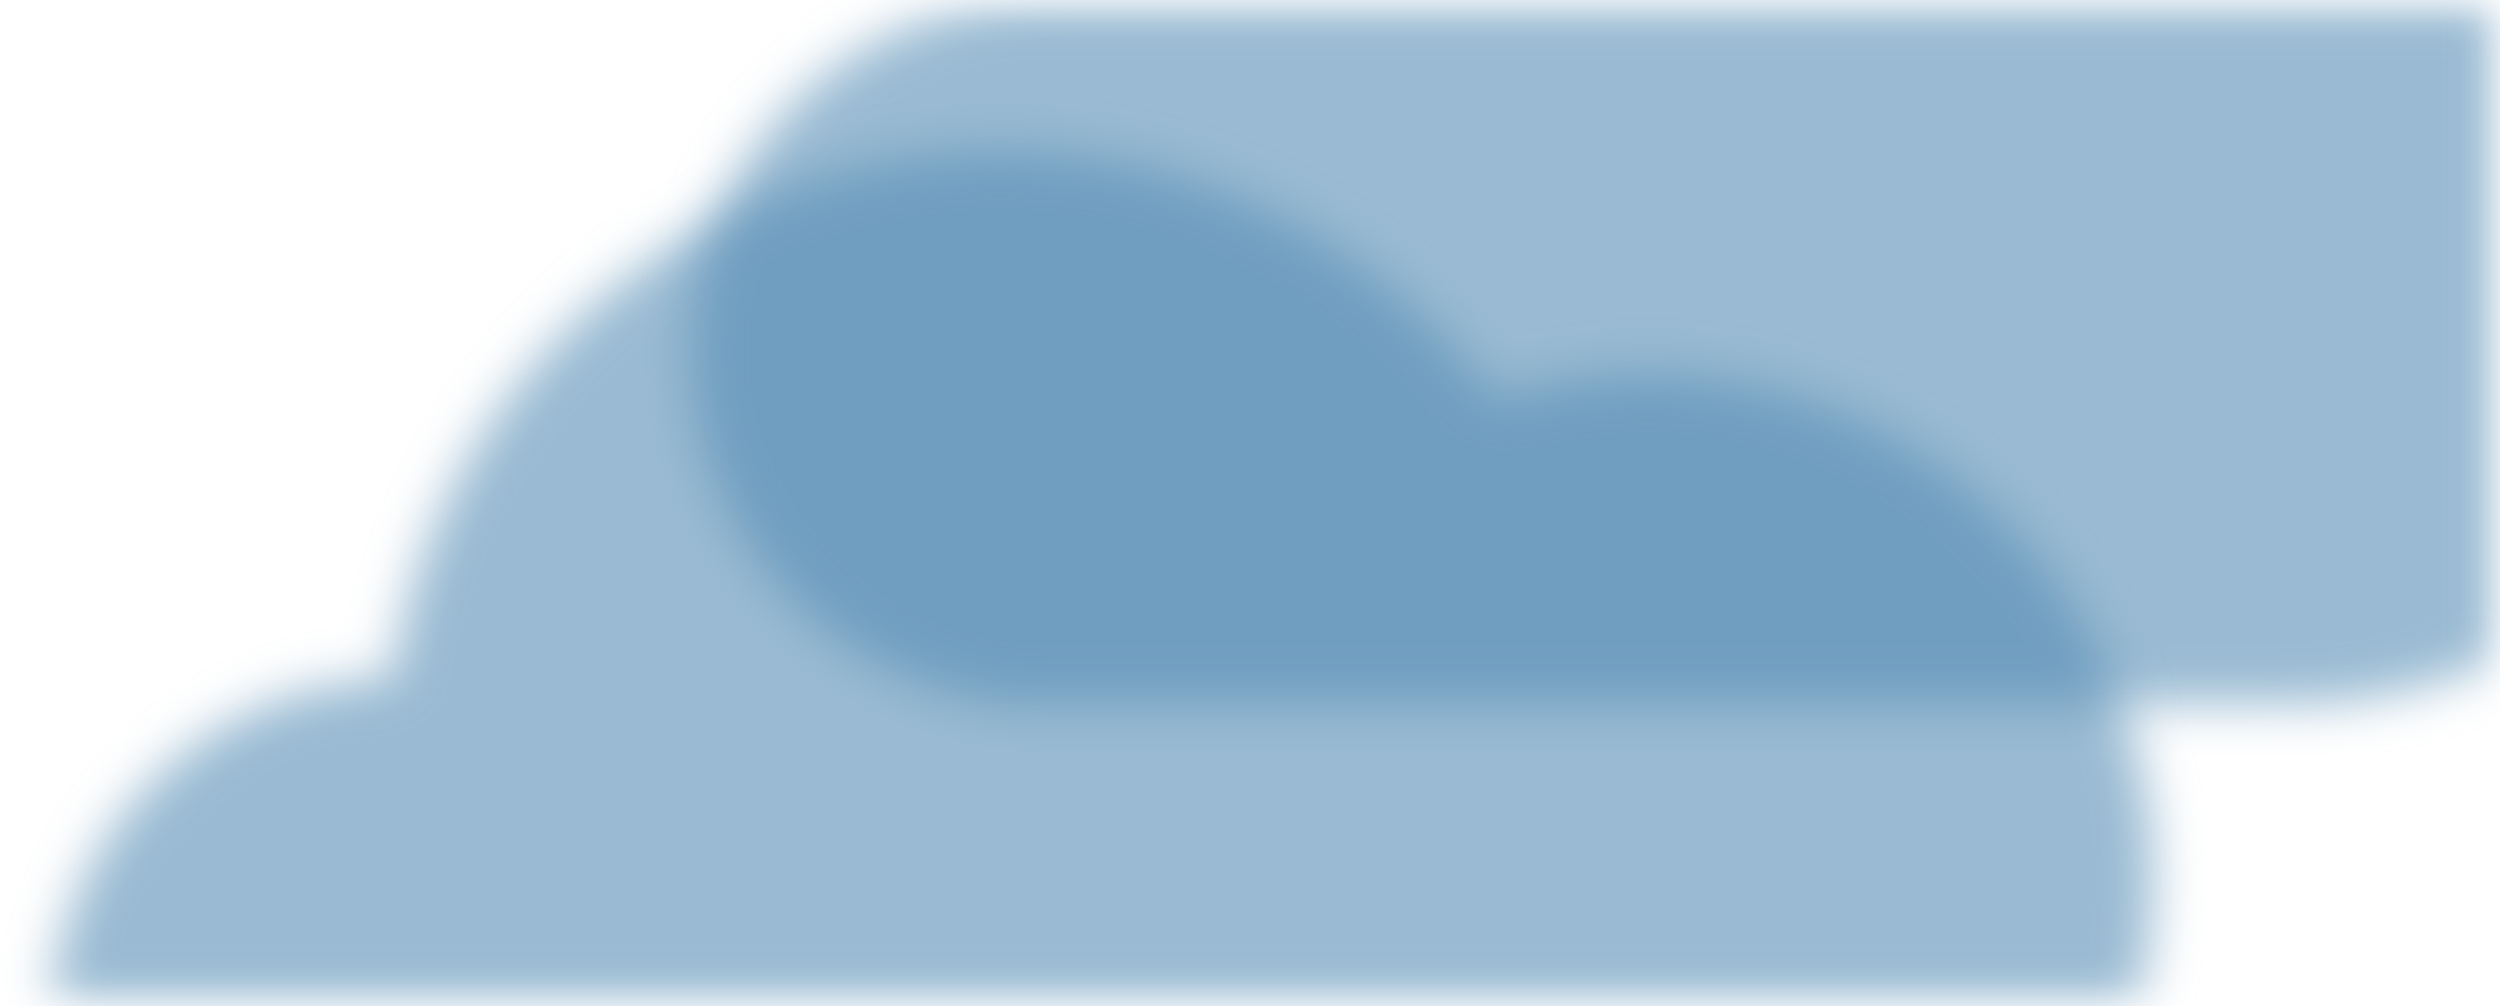
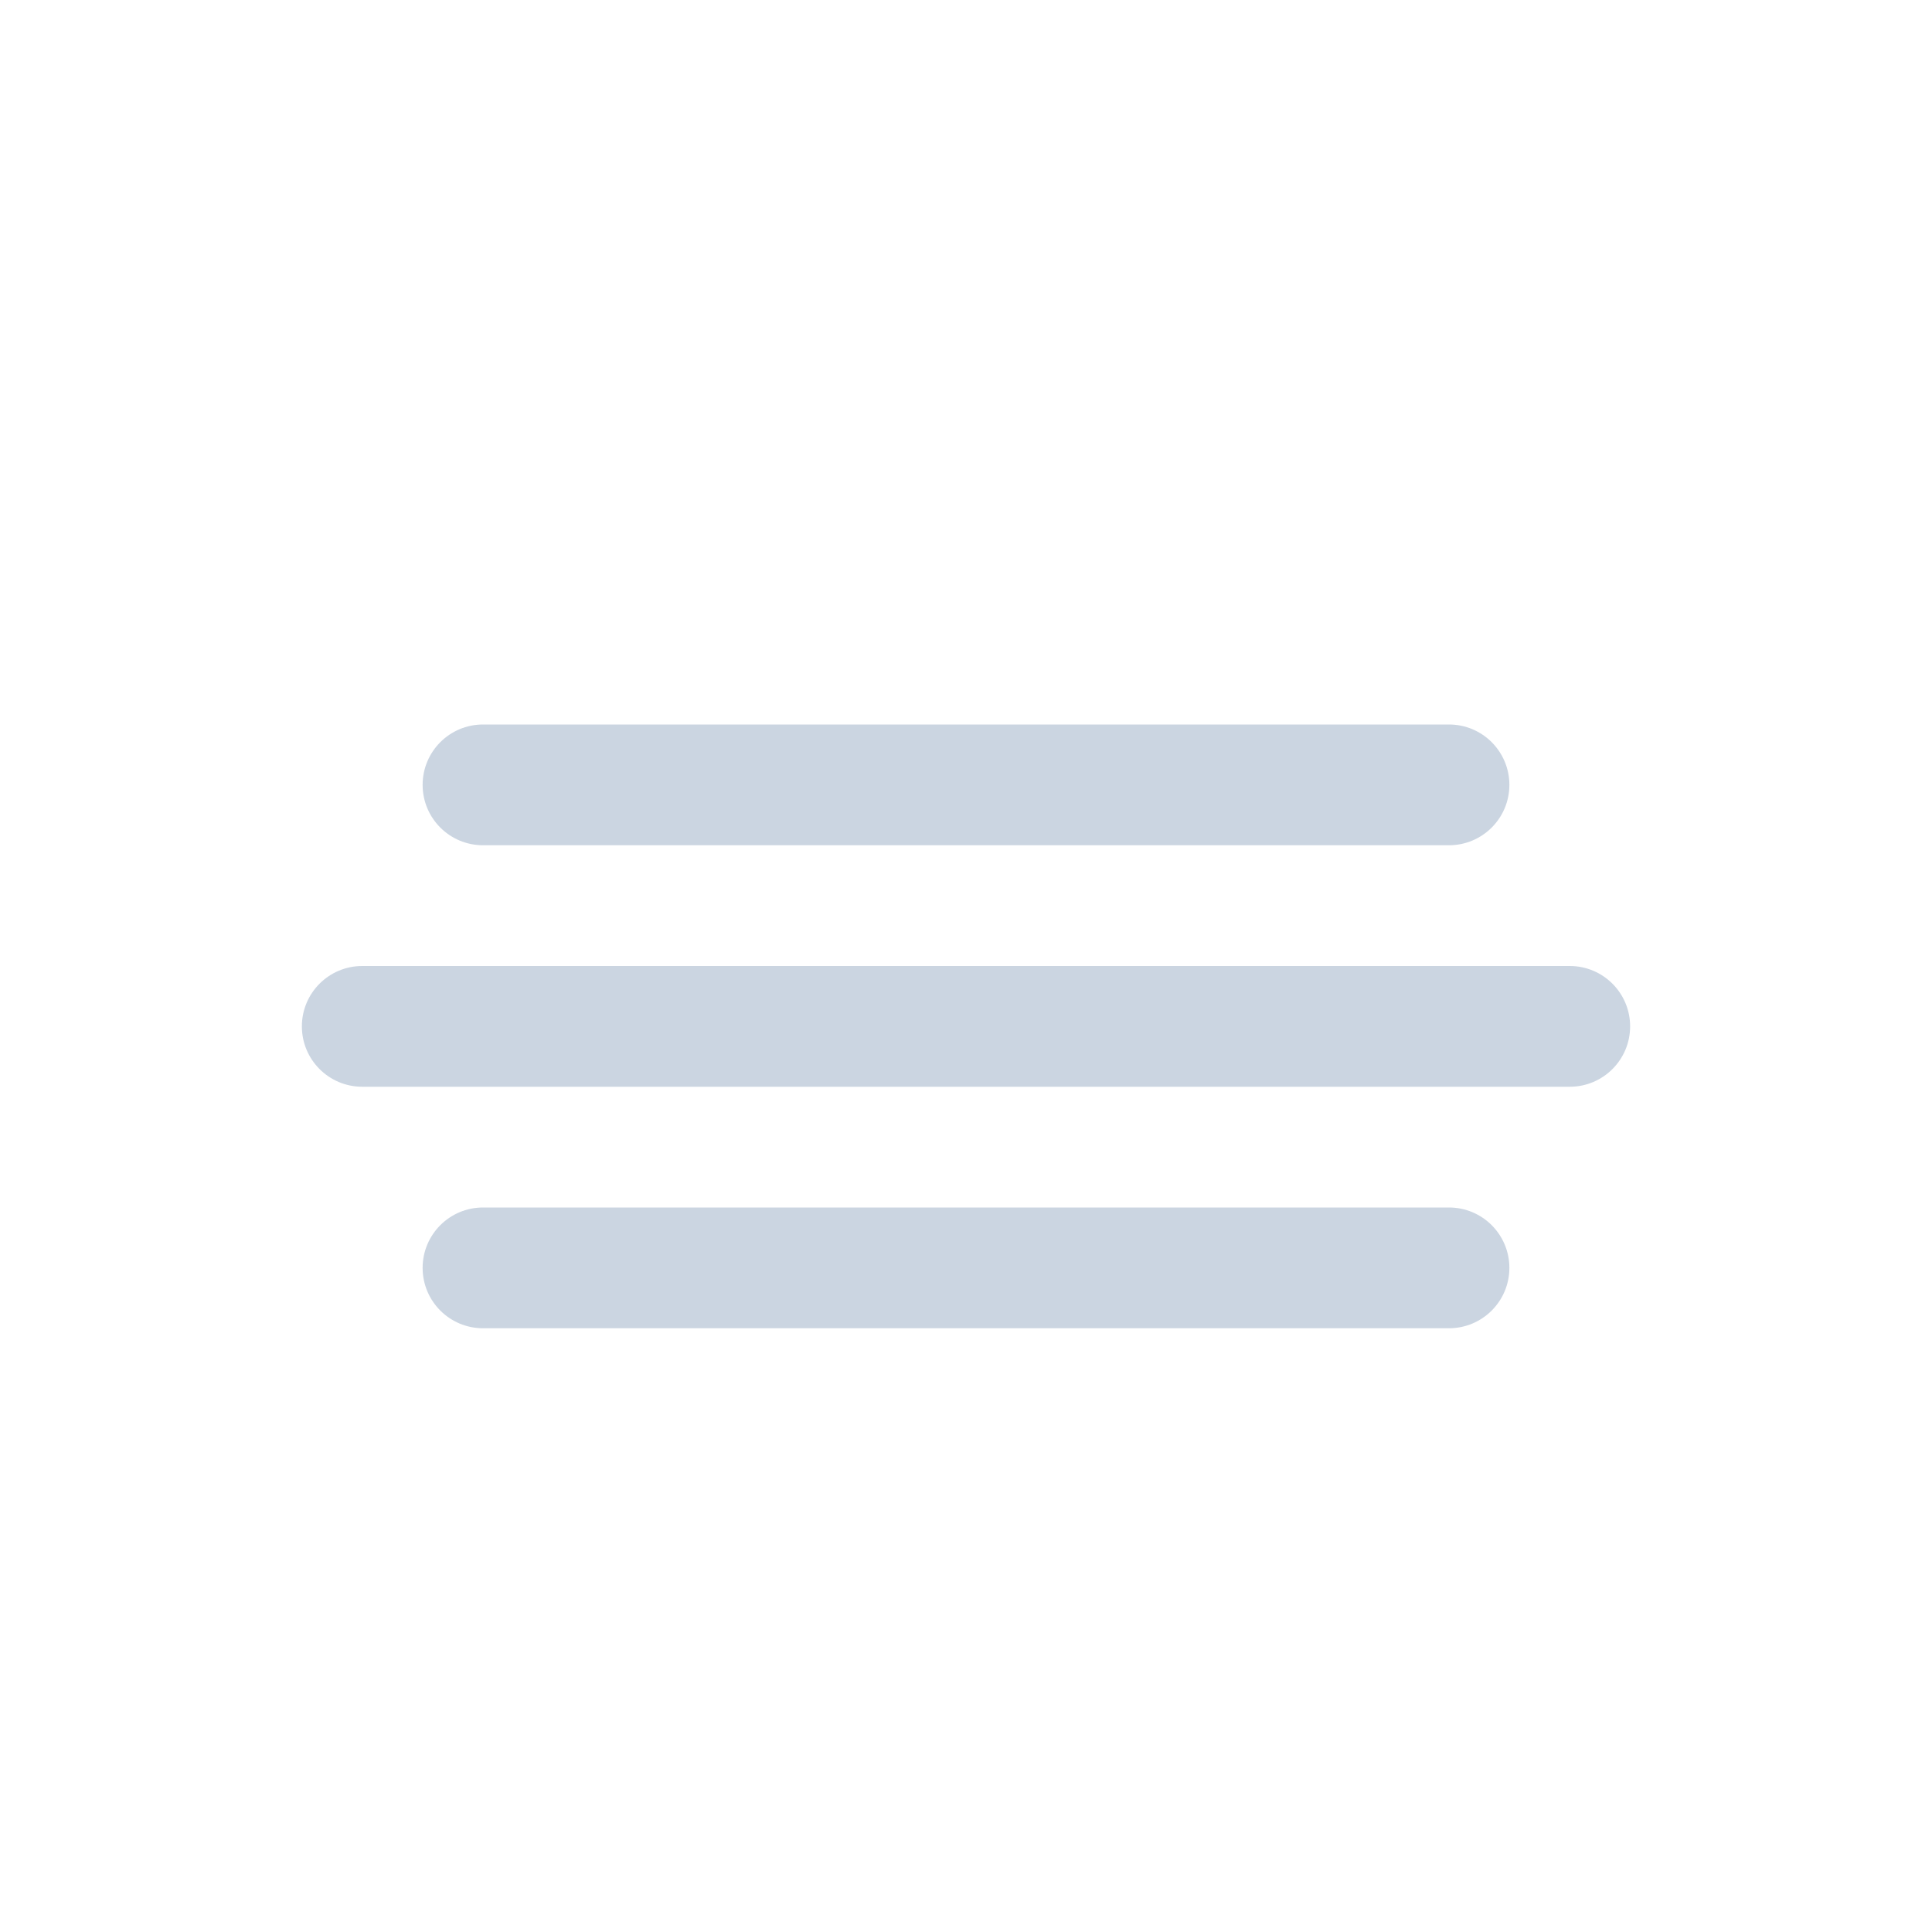
- <svg xmlns="http://www.w3.org/2000/svg" width="199" height="80" viewBox="0 0 199 80" fill="none">
-   <g filter="url(#filter0_f_610_336)">
-     <path fill-rule="evenodd" clip-rule="evenodd" d="M82.222 0.011C85.614 -23.741 106.038 -42 130.727 -42C146.814 -42 161.09 -34.248 170.024 -22.276C173.885 -23.514 178.001 -24.182 182.273 -24.182C204.414 -24.182 222.364 -6.233 222.364 15.909C222.364 38.051 204.414 56 182.273 56H130.727H83H79.182V55.742C65.524 53.88 55 42.169 55 28C55 12.796 67.118 0.423 82.222 0.011Z" fill="#558CB4" fill-opacity="0.6" />
+ <svg xmlns="http://www.w3.org/2000/svg" viewBox="0 0 64 64">
+   <g fill="#CBD5E1">
+     <rect x="14" y="24" width="36" height="4" rx="2" />
+     <rect x="10" y="32" width="44" height="4" rx="2" />
+     <rect x="14" y="40" width="36" height="4" rx="2" />
  </g>
-   <g filter="url(#filter1_f_610_336)">
-     <path fill-rule="evenodd" clip-rule="evenodd" d="M31.222 54.011C34.614 30.259 55.038 12 79.727 12C95.814 12 110.09 19.752 119.024 31.724C122.885 30.486 127.001 29.818 131.273 29.818C153.414 29.818 171.364 47.767 171.364 69.909C171.364 92.051 153.414 110 131.273 110H79.727H32H28.182V109.742C14.524 107.88 4 96.169 4 82C4 66.796 16.118 54.423 31.222 54.011Z" fill="#558CB4" fill-opacity="0.6" />
-   </g>
-   <defs>
-     <filter id="filter0_f_610_336" x="51" y="-46" width="175.364" height="106" filterUnits="userSpaceOnUse" color-interpolation-filters="sRGB">
-       <feFlood flood-opacity="0" result="BackgroundImageFix" />
-       <feBlend mode="normal" in="SourceGraphic" in2="BackgroundImageFix" result="shape" />
-       <feGaussianBlur stdDeviation="2" result="effect1_foregroundBlur_610_336" />
-     </filter>
-     <filter id="filter1_f_610_336" x="0" y="8" width="175.364" height="106" filterUnits="userSpaceOnUse" color-interpolation-filters="sRGB">
-       <feFlood flood-opacity="0" result="BackgroundImageFix" />
-       <feBlend mode="normal" in="SourceGraphic" in2="BackgroundImageFix" result="shape" />
-       <feGaussianBlur stdDeviation="2" result="effect1_foregroundBlur_610_336" />
-     </filter>
-   </defs>
</svg>
